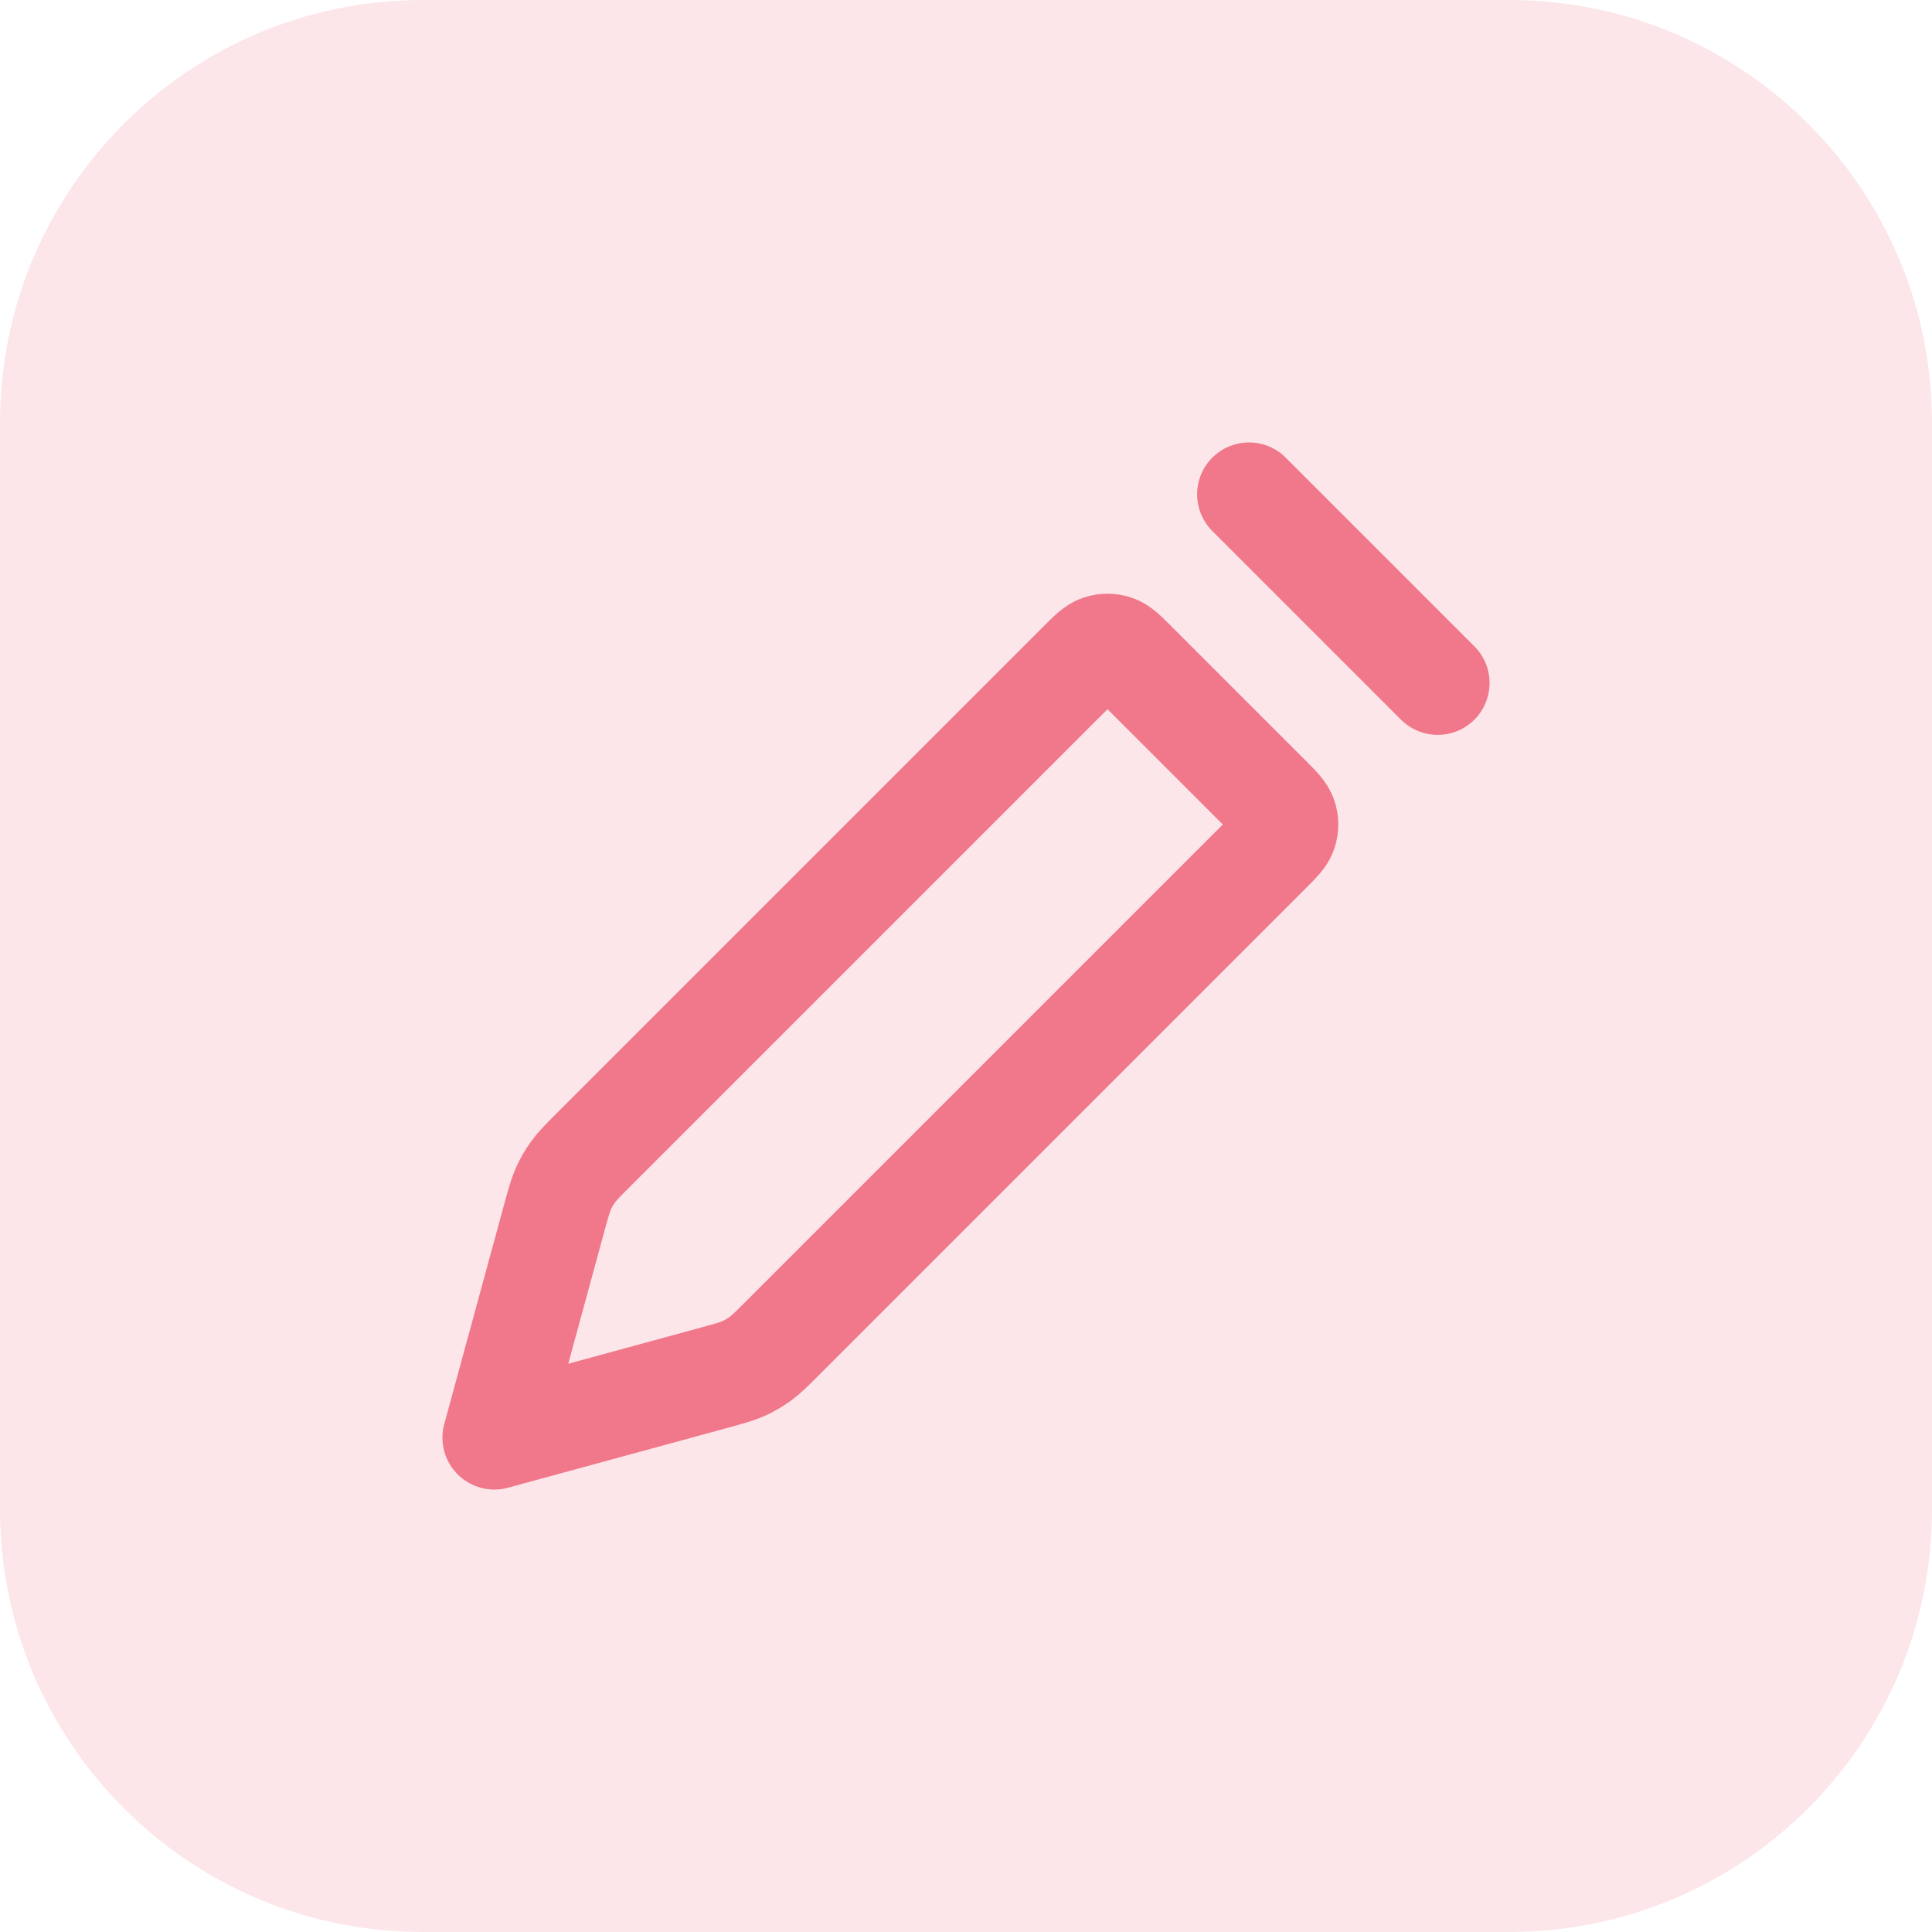
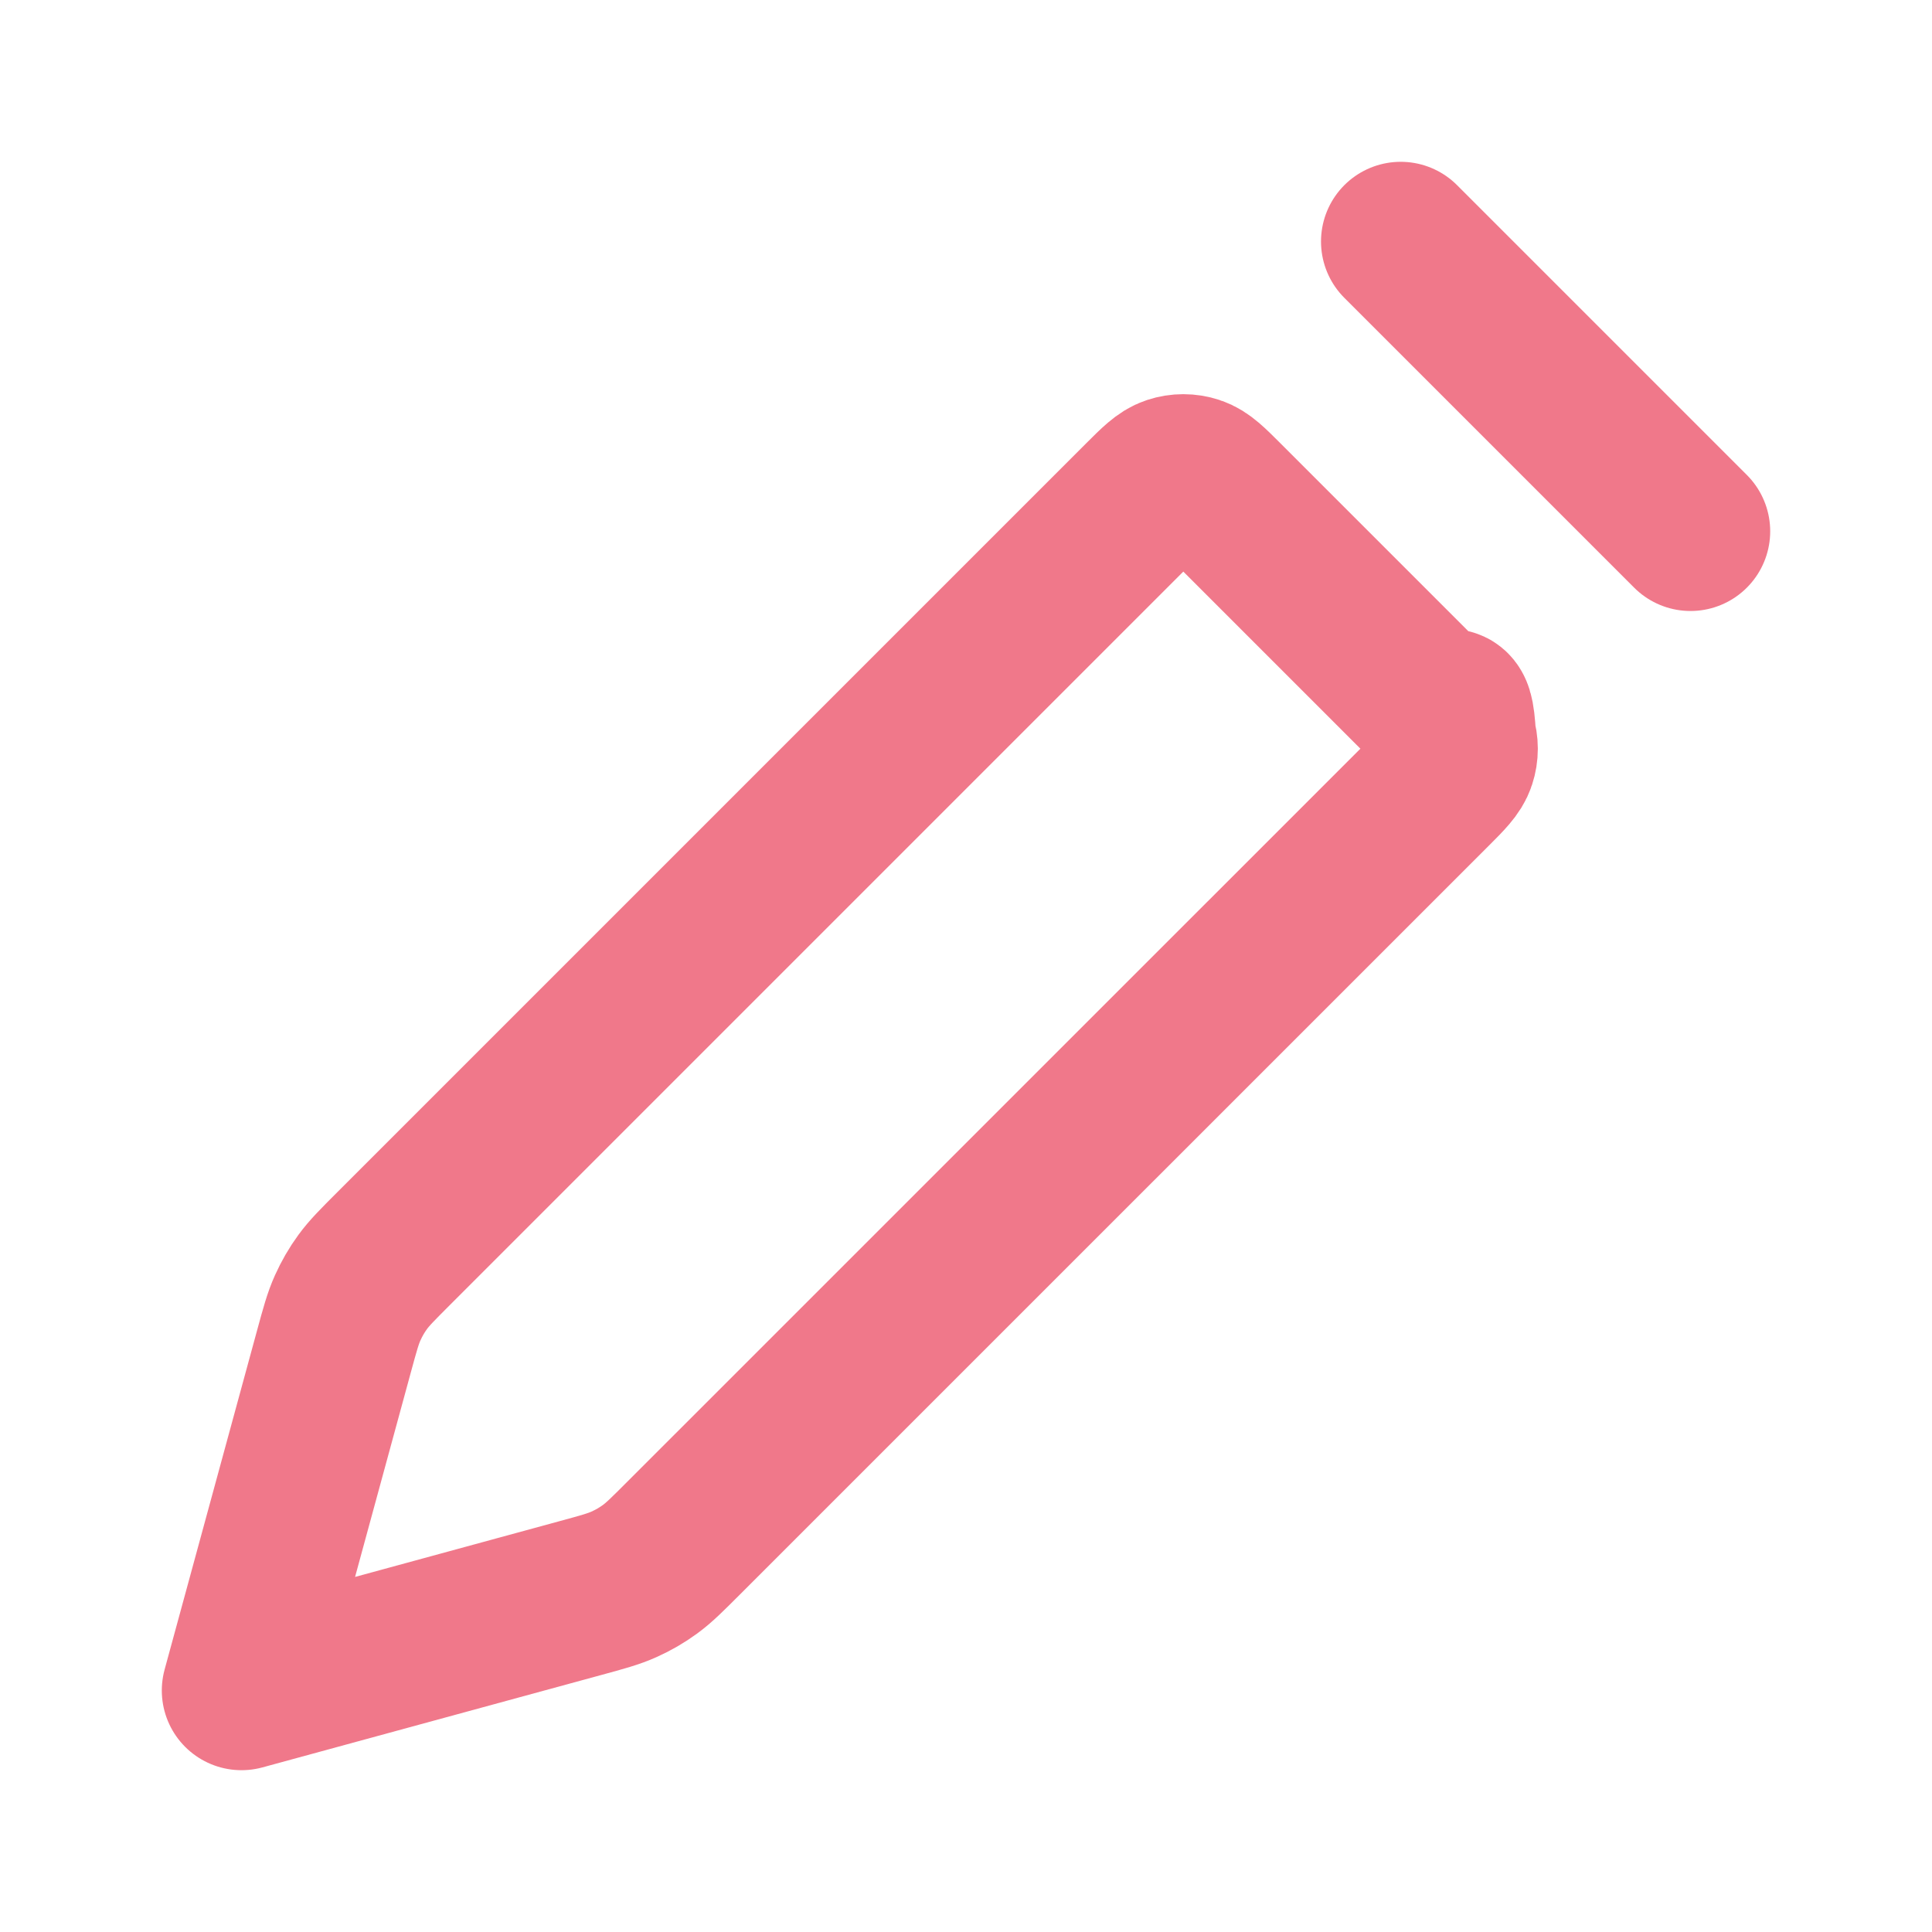
- <svg xmlns="http://www.w3.org/2000/svg" viewBox="0 0 512 512" width="512" height="512">
-   <rect width="512" height="512" rx="112" fill="#f0788a" fill-opacity="0.18" />
-   <g transform="translate(106, 106) scale(12.5)">
-     <path d="M18,2 L22,6 M2,22 L3.276,17.32 C3.36,17.015 3.401,16.862 3.465,16.72 C3.522,16.593 3.592,16.473 3.673,16.361 C3.765,16.235 3.877,16.123 4.101,15.899 L14.434,5.566 C14.632,5.368 14.731,5.269 14.845,5.232 C14.946,5.199 15.054,5.199 15.155,5.232 C15.269,5.269 15.368,5.368 15.566,5.566 L18.434,8.434 C18.632,8.632 18.731,8.731 18.768,8.845 C18.801,8.946 18.801,9.054 18.768,9.155 C18.731,9.269 18.632,9.368 18.434,9.566 L8.101,19.899 C7.877,20.123 7.765,20.235 7.639,20.327 C7.527,20.408 7.407,20.478 7.281,20.535 C7.138,20.599 6.985,20.64 6.68,20.724 L2,22 Z" fill="none" stroke="#f0788a" stroke-width="2.2" stroke-linecap="round" stroke-linejoin="round" />
+ <svg xmlns="http://www.w3.org/2000/svg" viewBox="0 0 24 24" width="512" height="512" fill="none" stroke="#f0788a" stroke-width="2.2" stroke-linecap="round" stroke-linejoin="round">
+   <g transform="translate(1.2, 1.2) scale(0.9)">
+     <path d="M18 2l4 4M2 22l1.276-4.68c.083-.305.125-.458.189-.6.057-.127.126-.247.208-.359.092-.126.204-.238.428-.462L14.434 5.566c.198-.198.297-.297.411-.334.1-.033.209-.033.309 0 .114.037.213.136.411.334l2.869 2.869c.198.198.297-.297.334.411.033.1.033.209 0 .309-.037.114-.136.213-.334.411L8.1 19.899c-.224.224-.336.336-.462.428-.112.082-.232.151-.359.208-.142.064-.295.106-.6.189L2 22z" />
  </g>
</svg>
